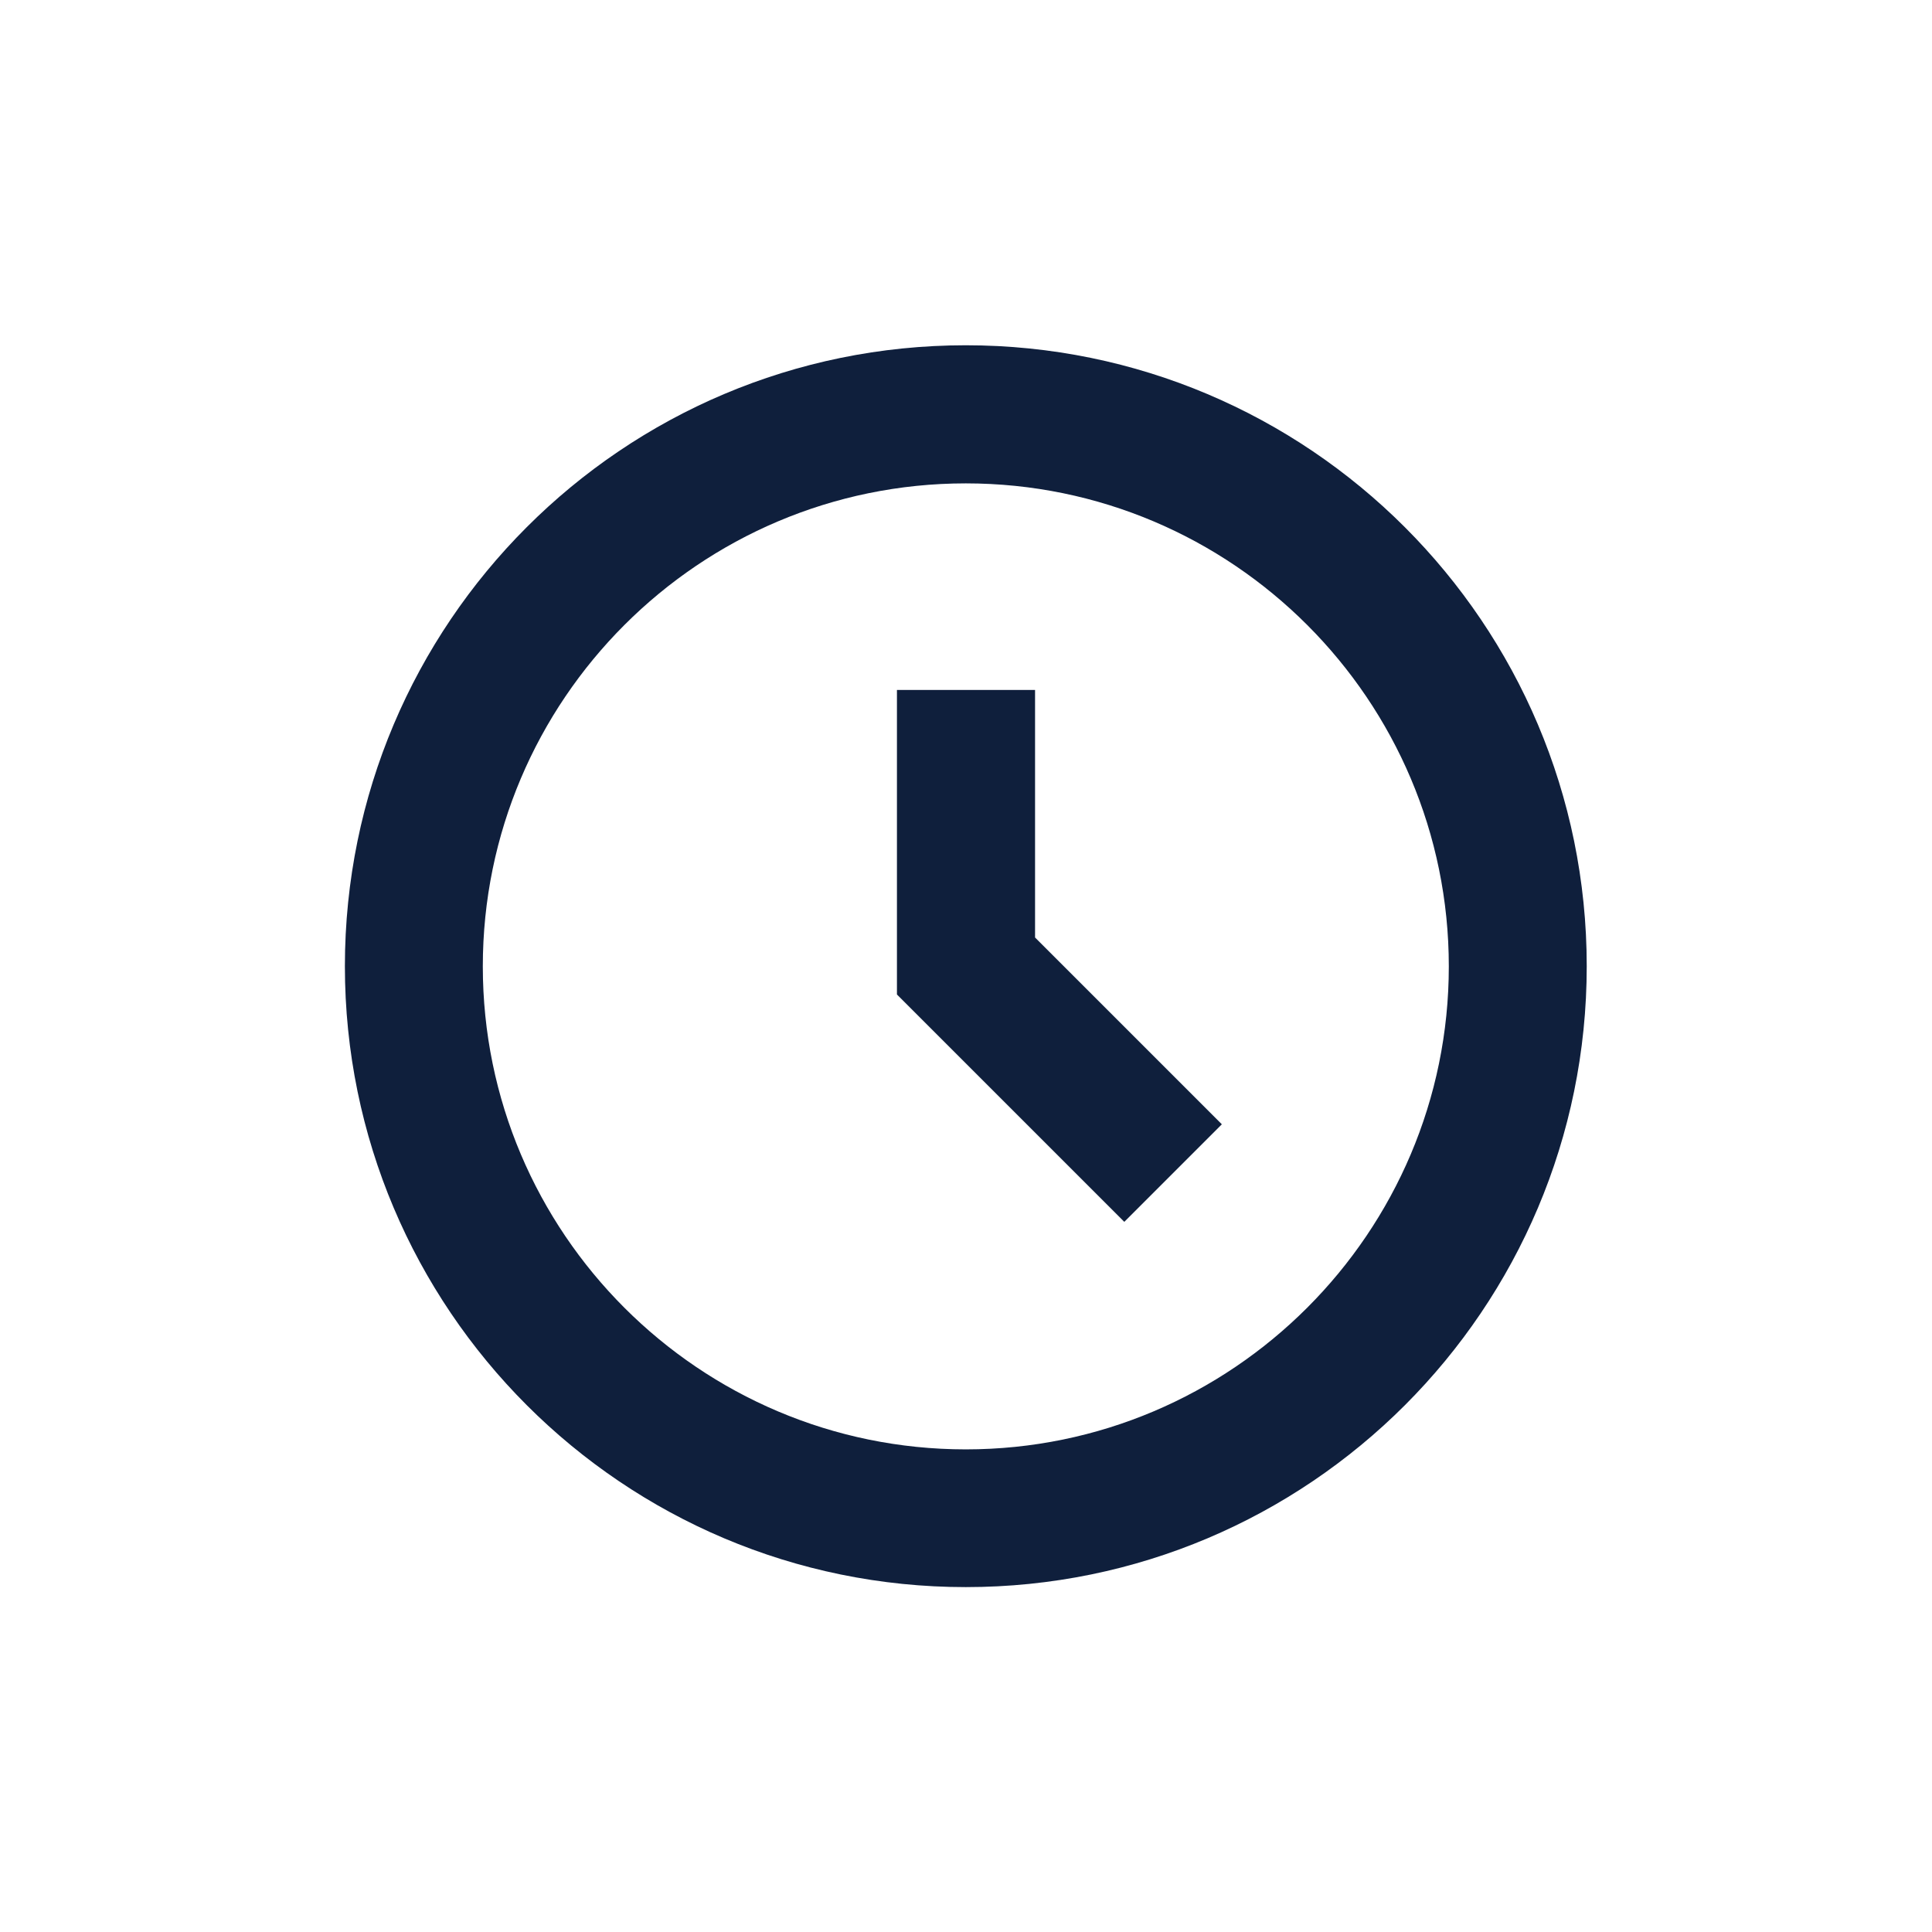
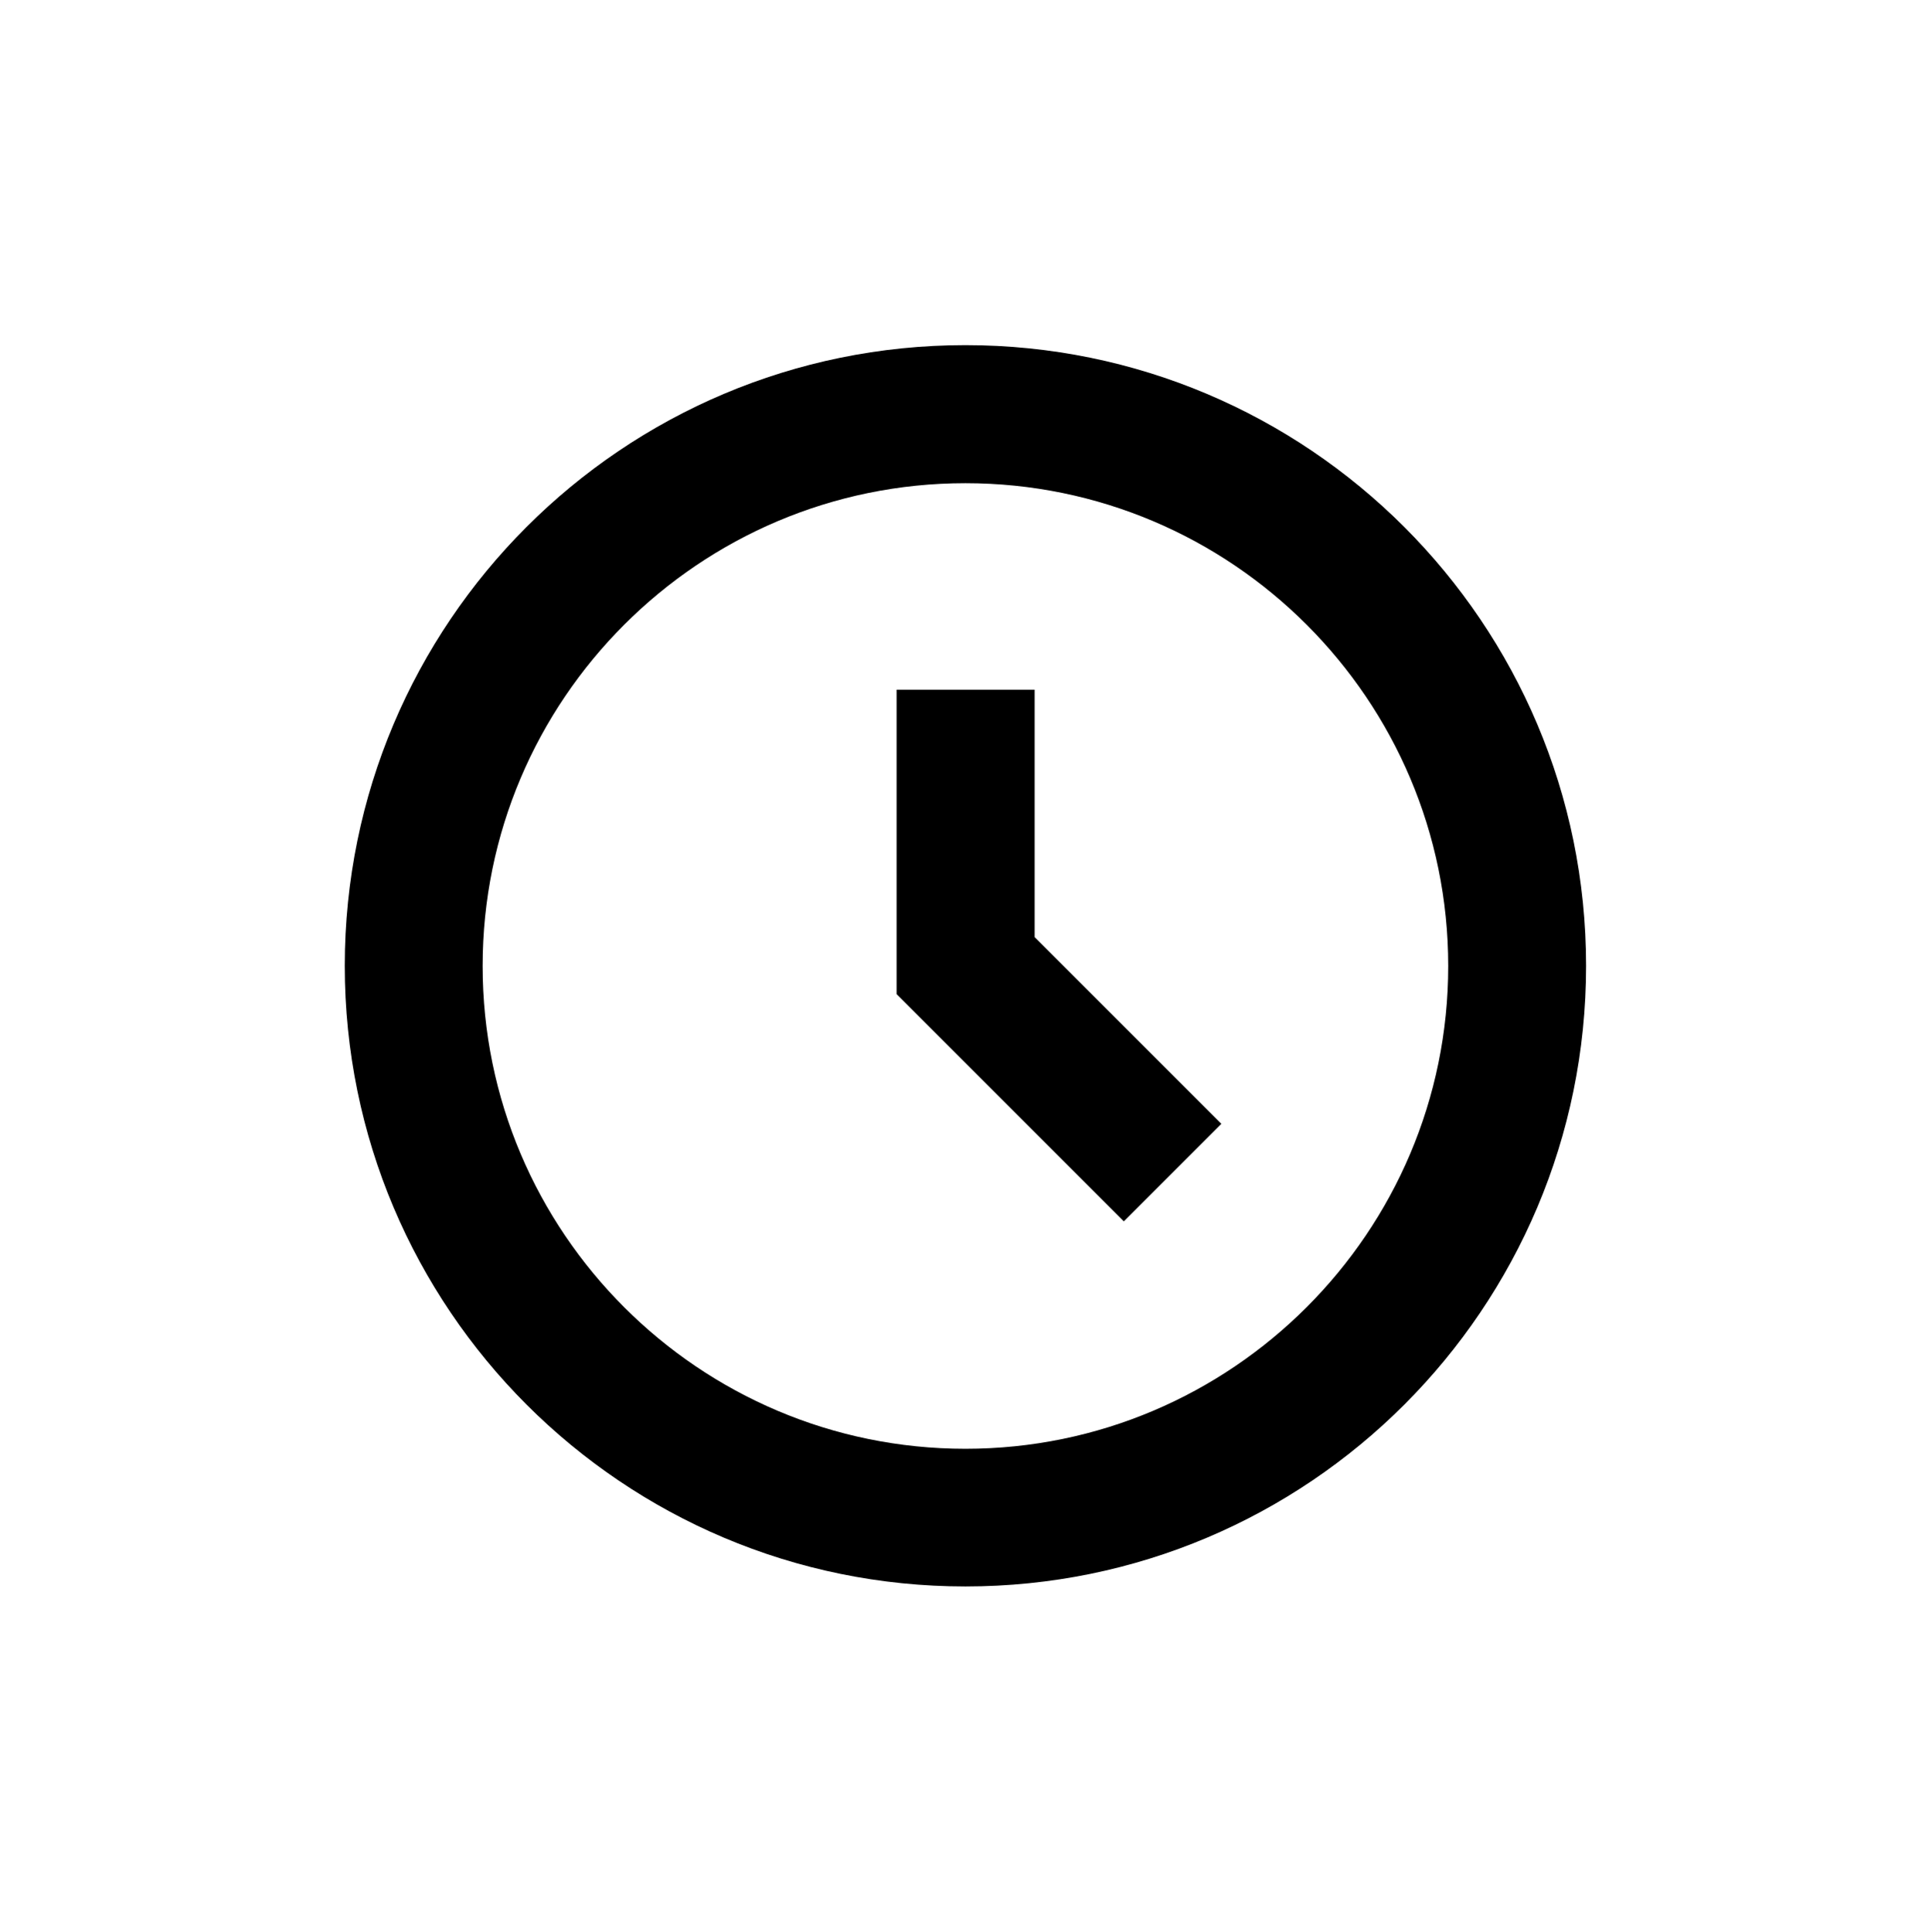
- <svg xmlns="http://www.w3.org/2000/svg" width="800px" height="800px" viewBox="0 0 1024 1024" class="icon" version="1.1">
-   <path d="M511.9 183c-181.8 0-329.1 147.4-329.1 329.1s147.4 329.1 329.1 329.1c181.8 0 329.1-147.4 329.1-329.1S693.6 183 511.9 183z m0 585.2c-141.2 0-256-114.8-256-256s114.8-256 256-256 256 114.8 256 256-114.9 256-256 256z" fill="#0F1F3C" />
-   <path d="M548.6 365.7h-73.2v161.4l120.5 120.5 51.7-51.7-99-99z" fill="#0F1F3C" />
+ <svg xmlns="http://www.w3.org/2000/svg" width="567" height="567" xml:space="preserve" overflow="hidden">
+   <defs>
+     <clipPath id="clip0">
+       <rect x="0" y="0" width="567" height="567" />
+     </clipPath>
+   </defs>
+   <g clip-path="url(#clip0)">
+     <path d="M283.445 101.329C182.78 101.329 101.218 182.946 101.218 283.555 101.218 384.165 182.835 465.782 283.445 465.782 384.109 465.782 465.671 384.165 465.671 283.555 465.671 182.946 384.054 101.329 283.445 101.329ZM283.445 425.361C205.261 425.361 141.695 361.795 141.695 283.611 141.695 205.427 205.261 141.861 283.445 141.861 361.629 141.861 425.195 205.427 425.195 283.611 425.195 361.795 361.573 425.361 283.445 425.361Z" />
+     <path d="M303.766 202.492 263.234 202.492 263.234 291.861 329.956 358.583 358.583 329.956 303.766 275.139Z" />
+   </g>
</svg>
